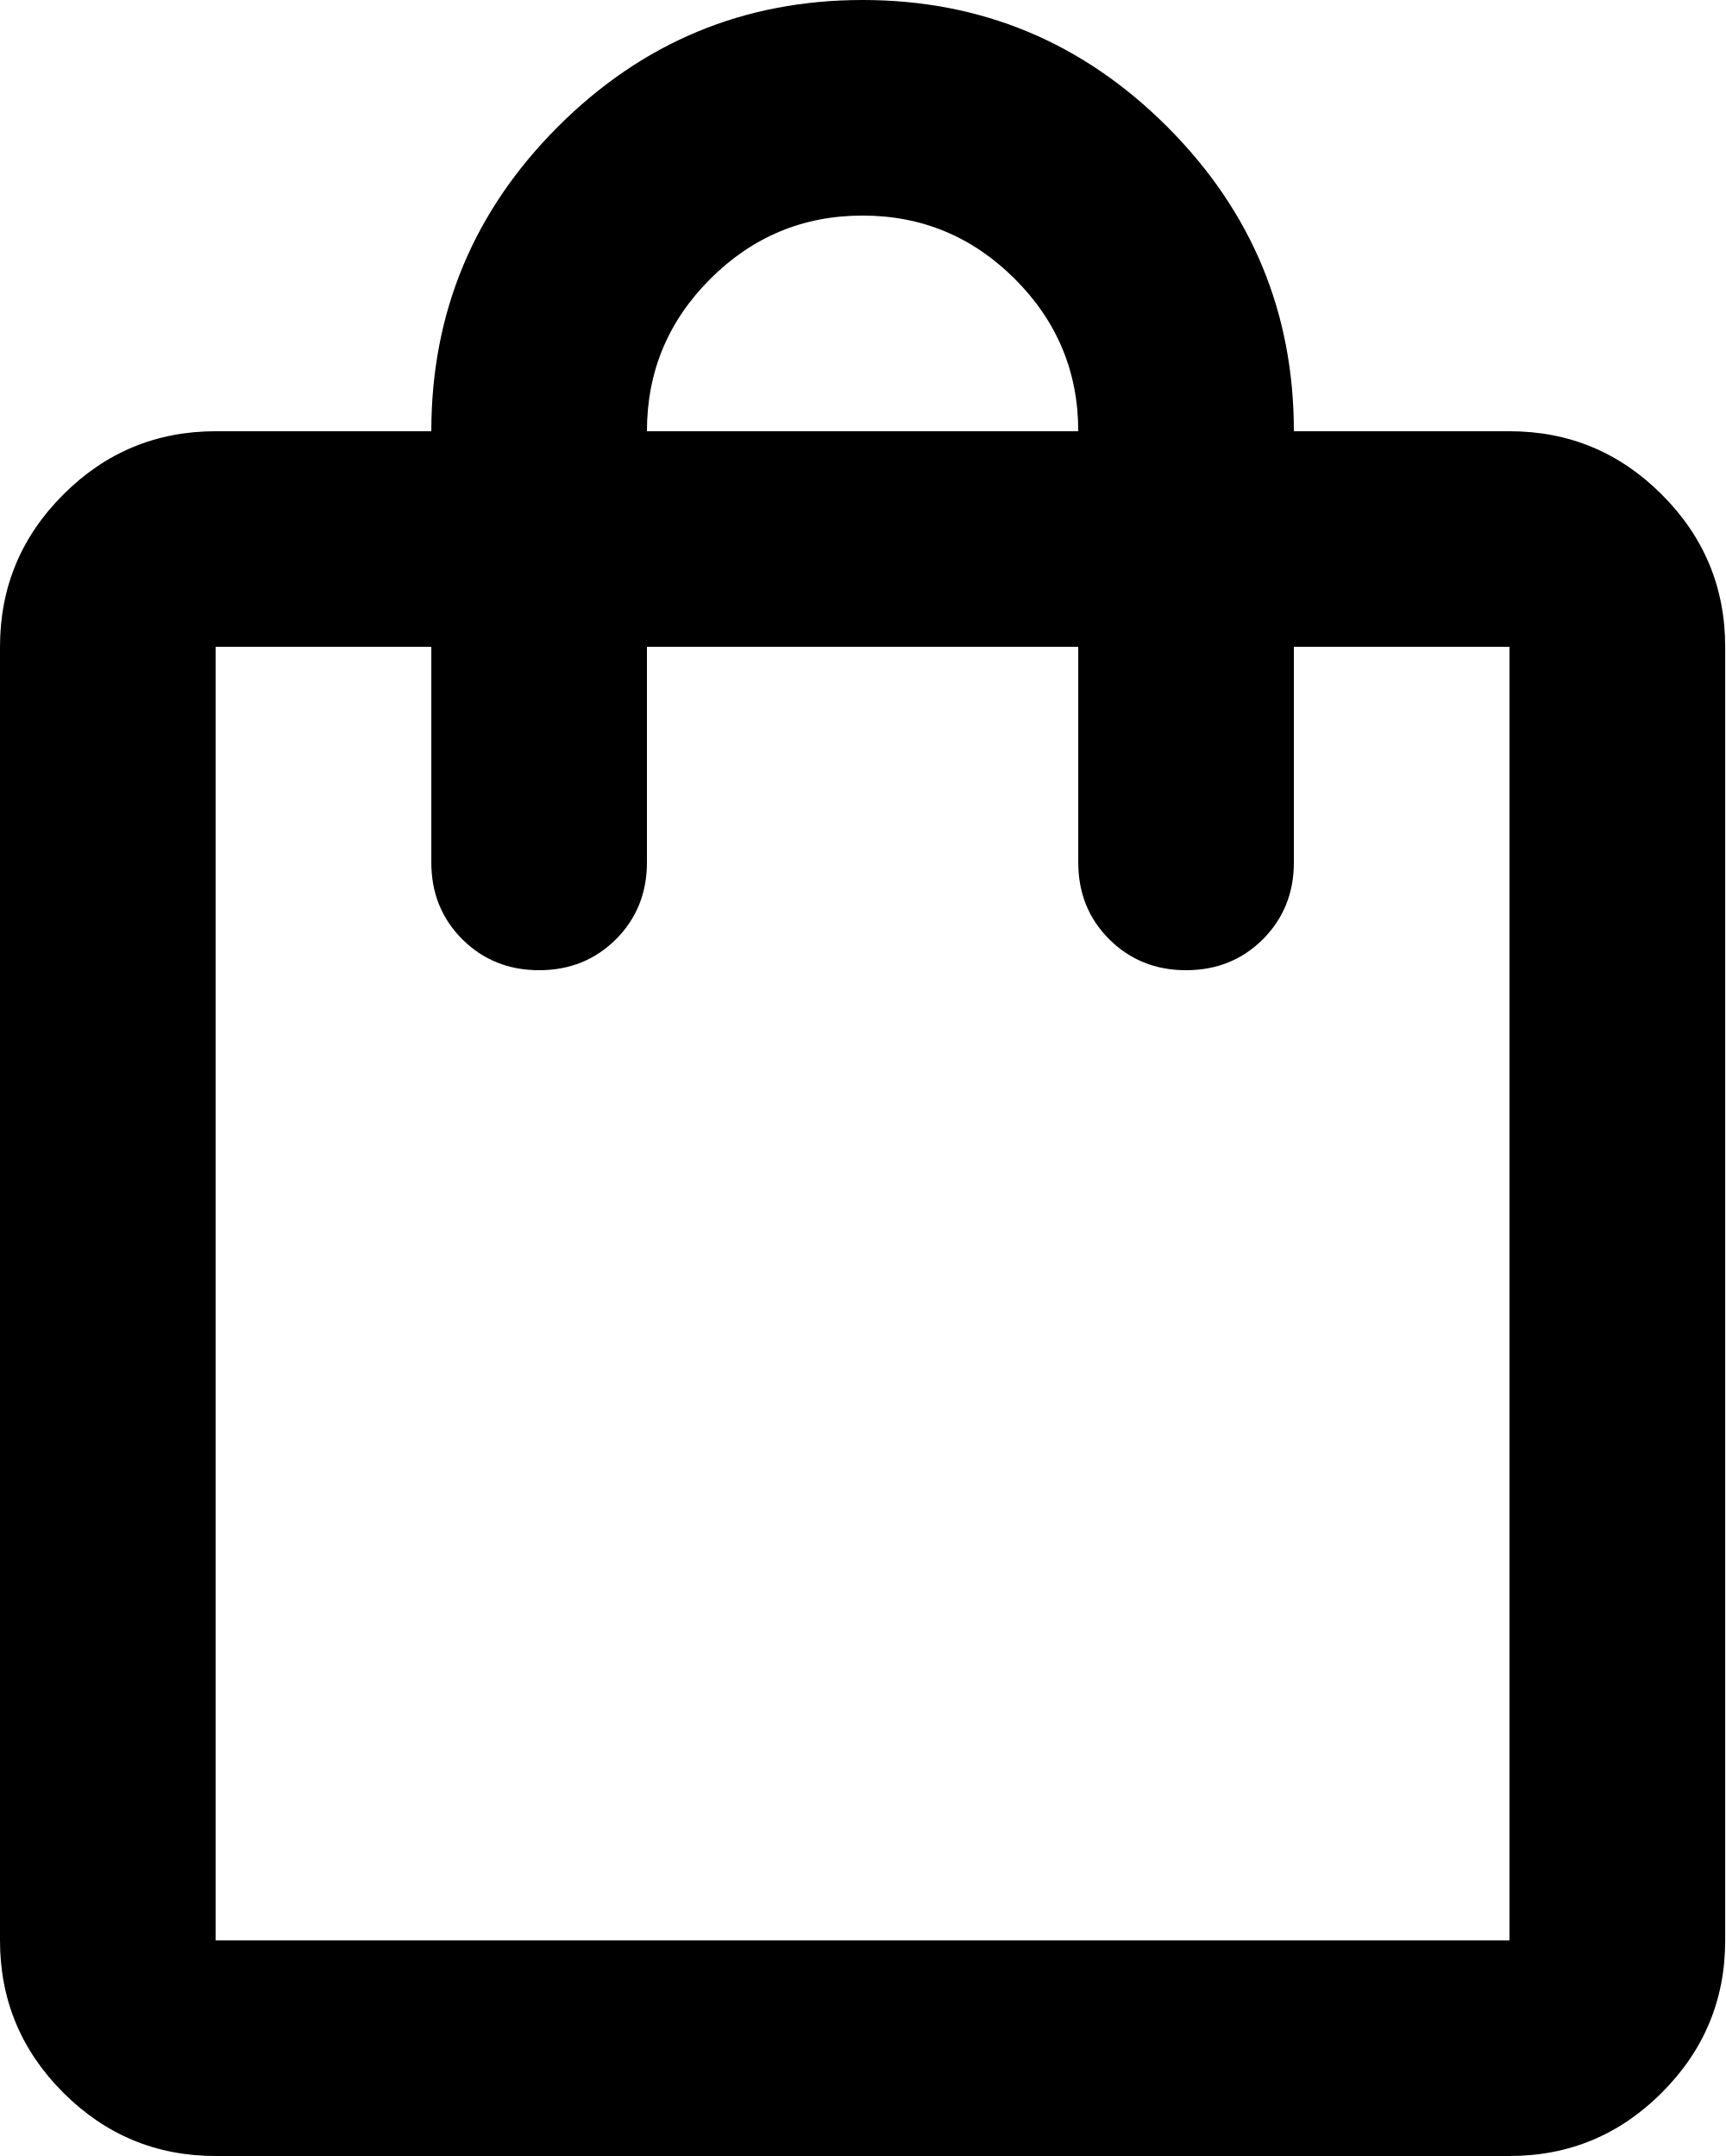
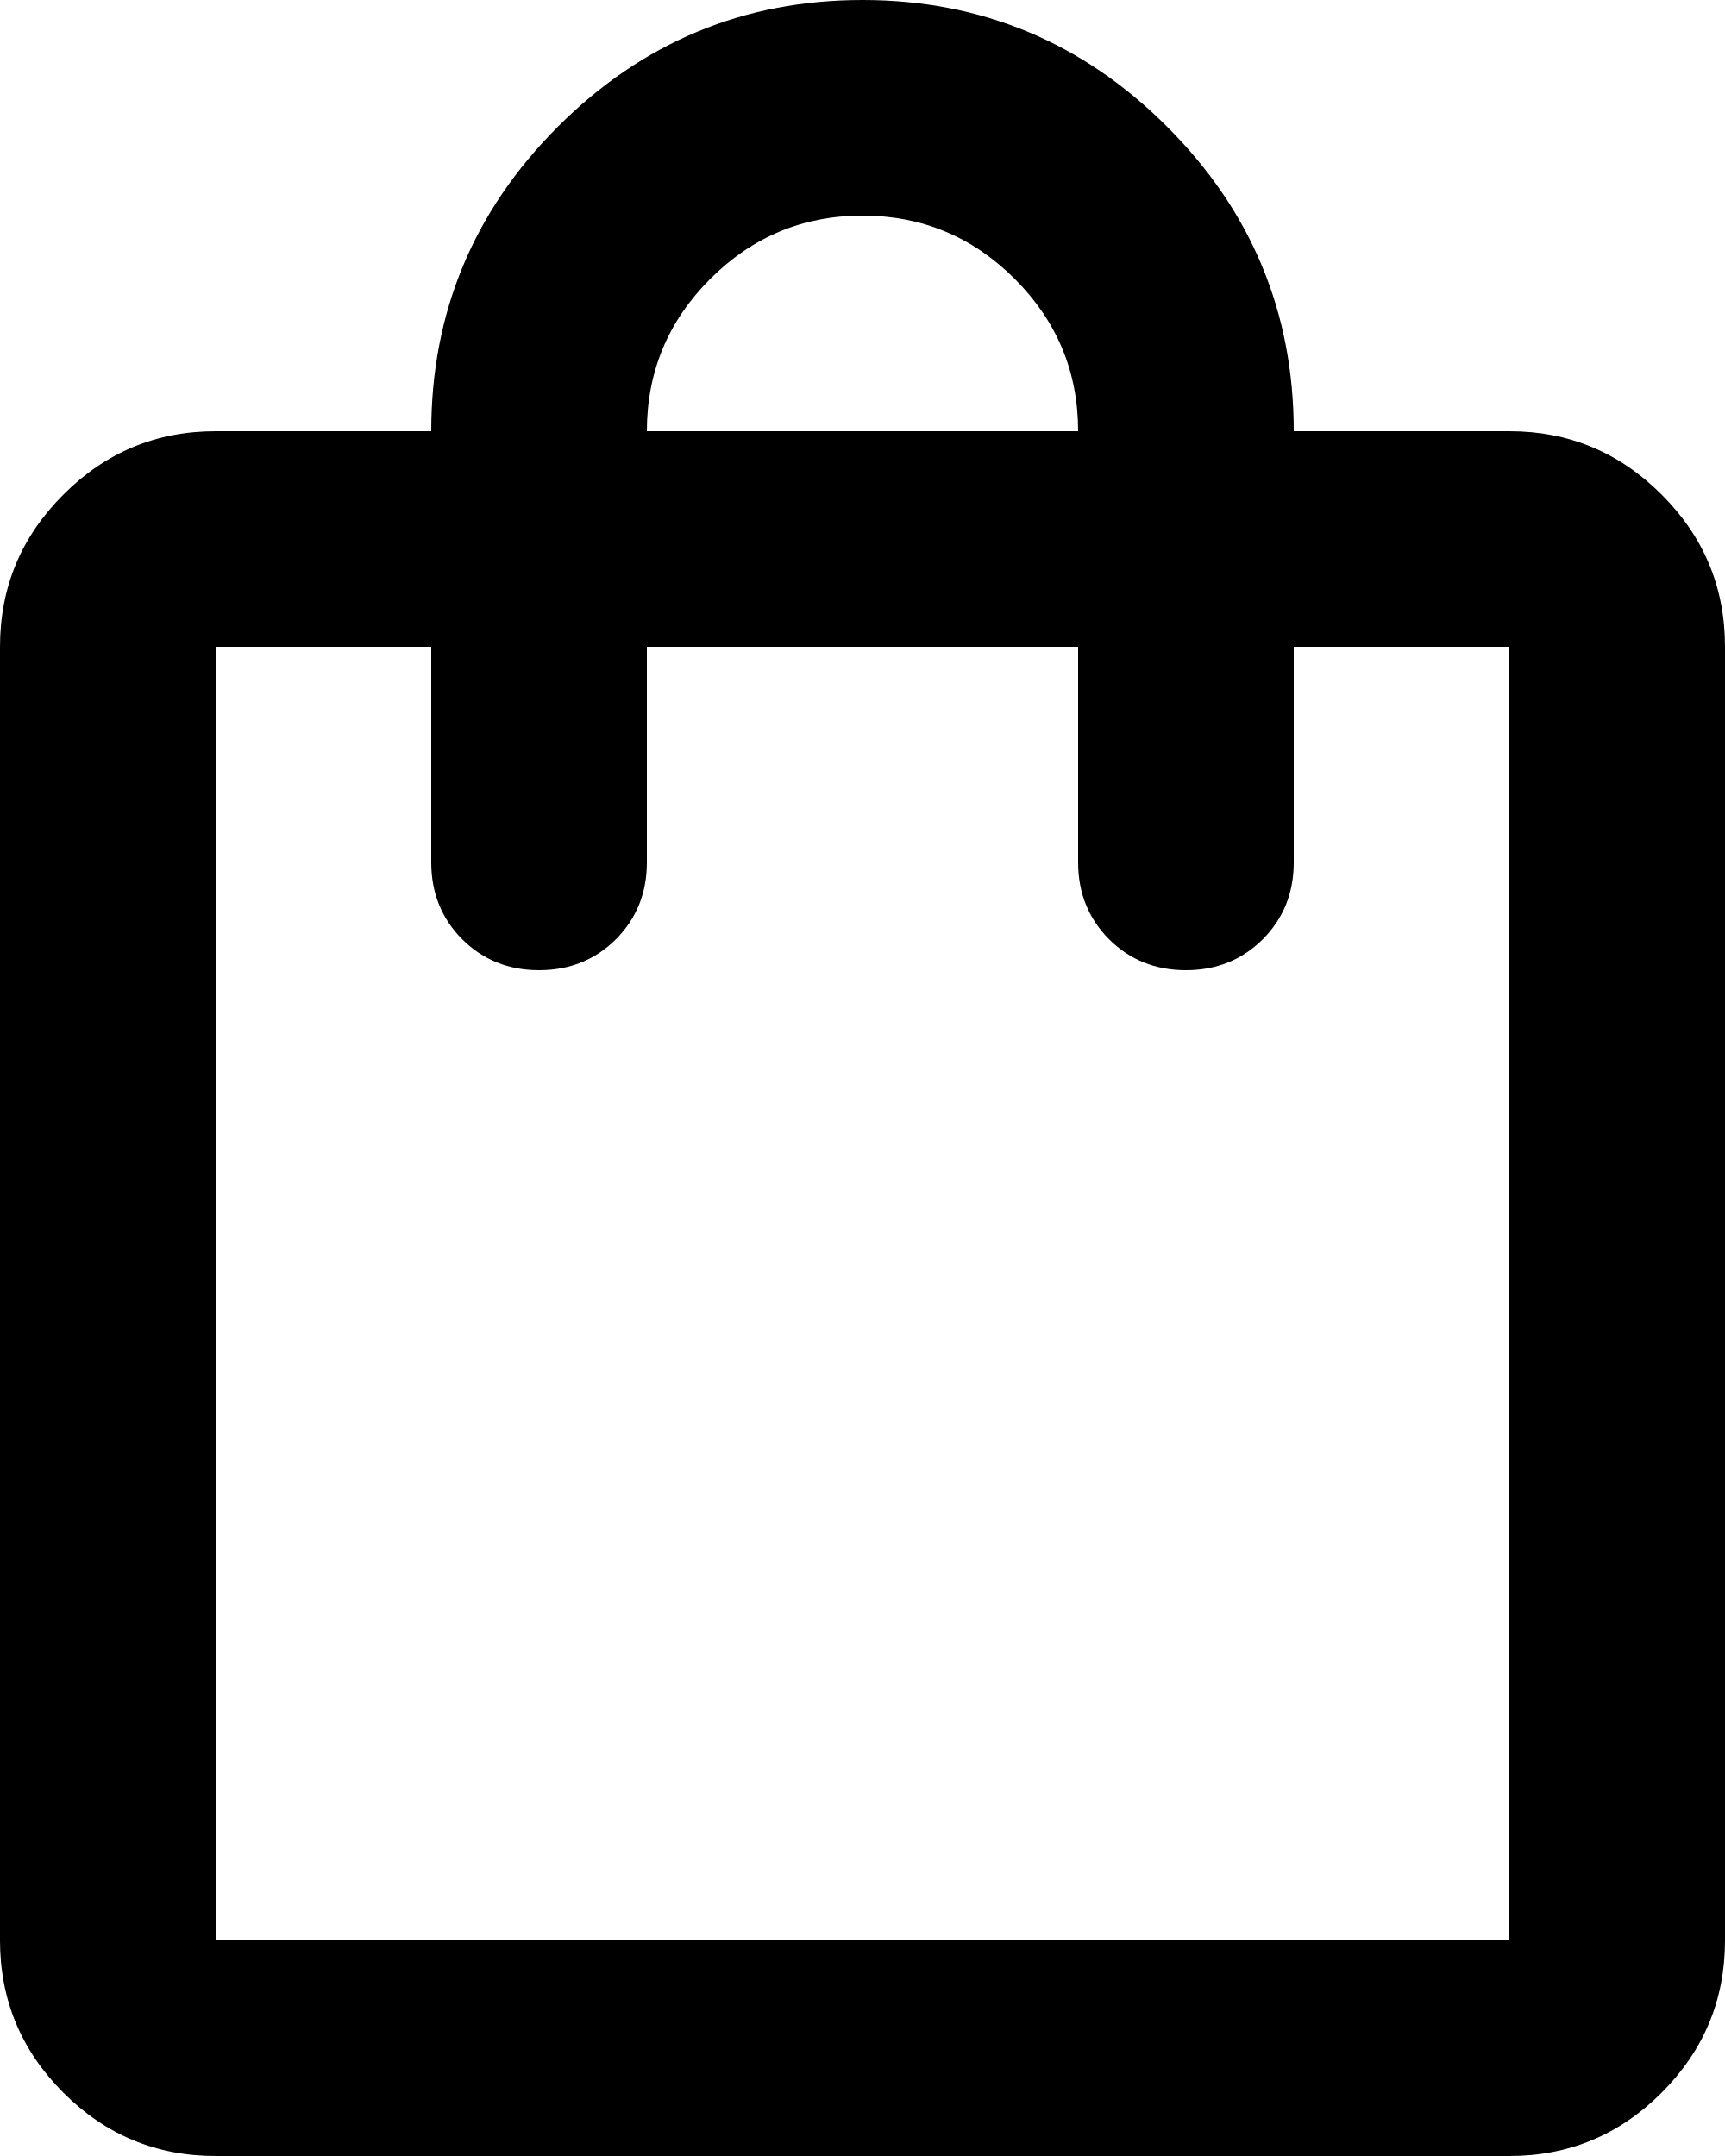
- <svg xmlns="http://www.w3.org/2000/svg" preserveAspectRatio="none" width="100%" height="100%" overflow="visible" style="display: block;" viewBox="0 0 18.667 23.333" fill="none">
-   <g id="Container">
-     <path id="Icon" d="M2.333 23.333C1.692 23.333 1.142 23.105 0.685 22.648C0.228 22.191 0 21.642 0 21V7C0 6.358 0.228 5.809 0.685 5.352C1.142 4.895 1.692 4.667 2.333 4.667H4.667V4.667C4.667 3.383 5.124 2.285 6.037 1.371C6.951 0.457 8.05 0 9.333 0C10.617 0 11.715 0.457 12.629 1.371C13.543 2.285 14 3.383 14 4.667V4.667H16.333C16.975 4.667 17.524 4.895 17.981 5.352C18.438 5.809 18.667 6.358 18.667 7V21C18.667 21.642 18.438 22.191 17.981 22.648C17.524 23.105 16.975 23.333 16.333 23.333H2.333V23.333M2.333 21H16.333V21V21V7V7V7H14V9.333C14 9.664 13.888 9.941 13.665 10.165C13.441 10.388 13.164 10.5 12.833 10.5C12.503 10.5 12.226 10.388 12.002 10.165C11.778 9.941 11.667 9.664 11.667 9.333V7H7V9.333C7 9.664 6.888 9.941 6.665 10.165C6.441 10.388 6.164 10.5 5.833 10.5C5.503 10.5 5.226 10.388 5.002 10.165C4.778 9.941 4.667 9.664 4.667 9.333V7H2.333V7V7V21V21V21V21M7 4.667H11.667V4.667C11.667 4.025 11.438 3.476 10.981 3.019C10.524 2.562 9.975 2.333 9.333 2.333C8.692 2.333 8.142 2.562 7.685 3.019C7.228 3.476 7 4.025 7 4.667V4.667V4.667M2.333 21V21V21V21V7V7V7V7V7V7V21V21V21V21" fill="currentColor" />
-   </g>
+ <svg xmlns="http://www.w3.org/2000/svg" preserveAspectRatio="none" width="100%" height="100%" viewBox="0 0 16 20" fill="none">
+   <path d="M2 20C1.45 20 0.979 19.804 0.588 19.413C0.196 19.021 0 18.55 0 18V6C0 5.45 0.196 4.979 0.588 4.588C0.979 4.196 1.45 4 2 4H4V4C4 2.9 4.392 1.958 5.175 1.175C5.958 0.392 6.9 0 8 0C9.1 0 10.042 0.392 10.825 1.175C11.608 1.958 12 2.9 12 4V4H14C14.55 4 15.021 4.196 15.412 4.588C15.804 4.979 16 5.45 16 6V18C16 18.55 15.804 19.021 15.412 19.413C15.021 19.804 14.55 20 14 20H2V20M2 18H14V18V18V6V6V6H12V8C12 8.283 11.904 8.521 11.713 8.713C11.521 8.904 11.283 9 11 9C10.717 9 10.479 8.904 10.287 8.713C10.096 8.521 10 8.283 10 8V6H6V8C6 8.283 5.904 8.521 5.713 8.713C5.521 8.904 5.283 9 5 9C4.717 9 4.479 8.904 4.287 8.713C4.096 8.521 4 8.283 4 8V6H2V6V6V18V18V18V18M6 4H10V4C10 3.45 9.804 2.979 9.412 2.587C9.021 2.196 8.55 2 8 2C7.45 2 6.979 2.196 6.588 2.587C6.196 2.979 6 3.45 6 4V4V4M2 18V18V18V18V6V6V6V6V6V6V18V18V18V18" fill="currentColor" />
</svg>
